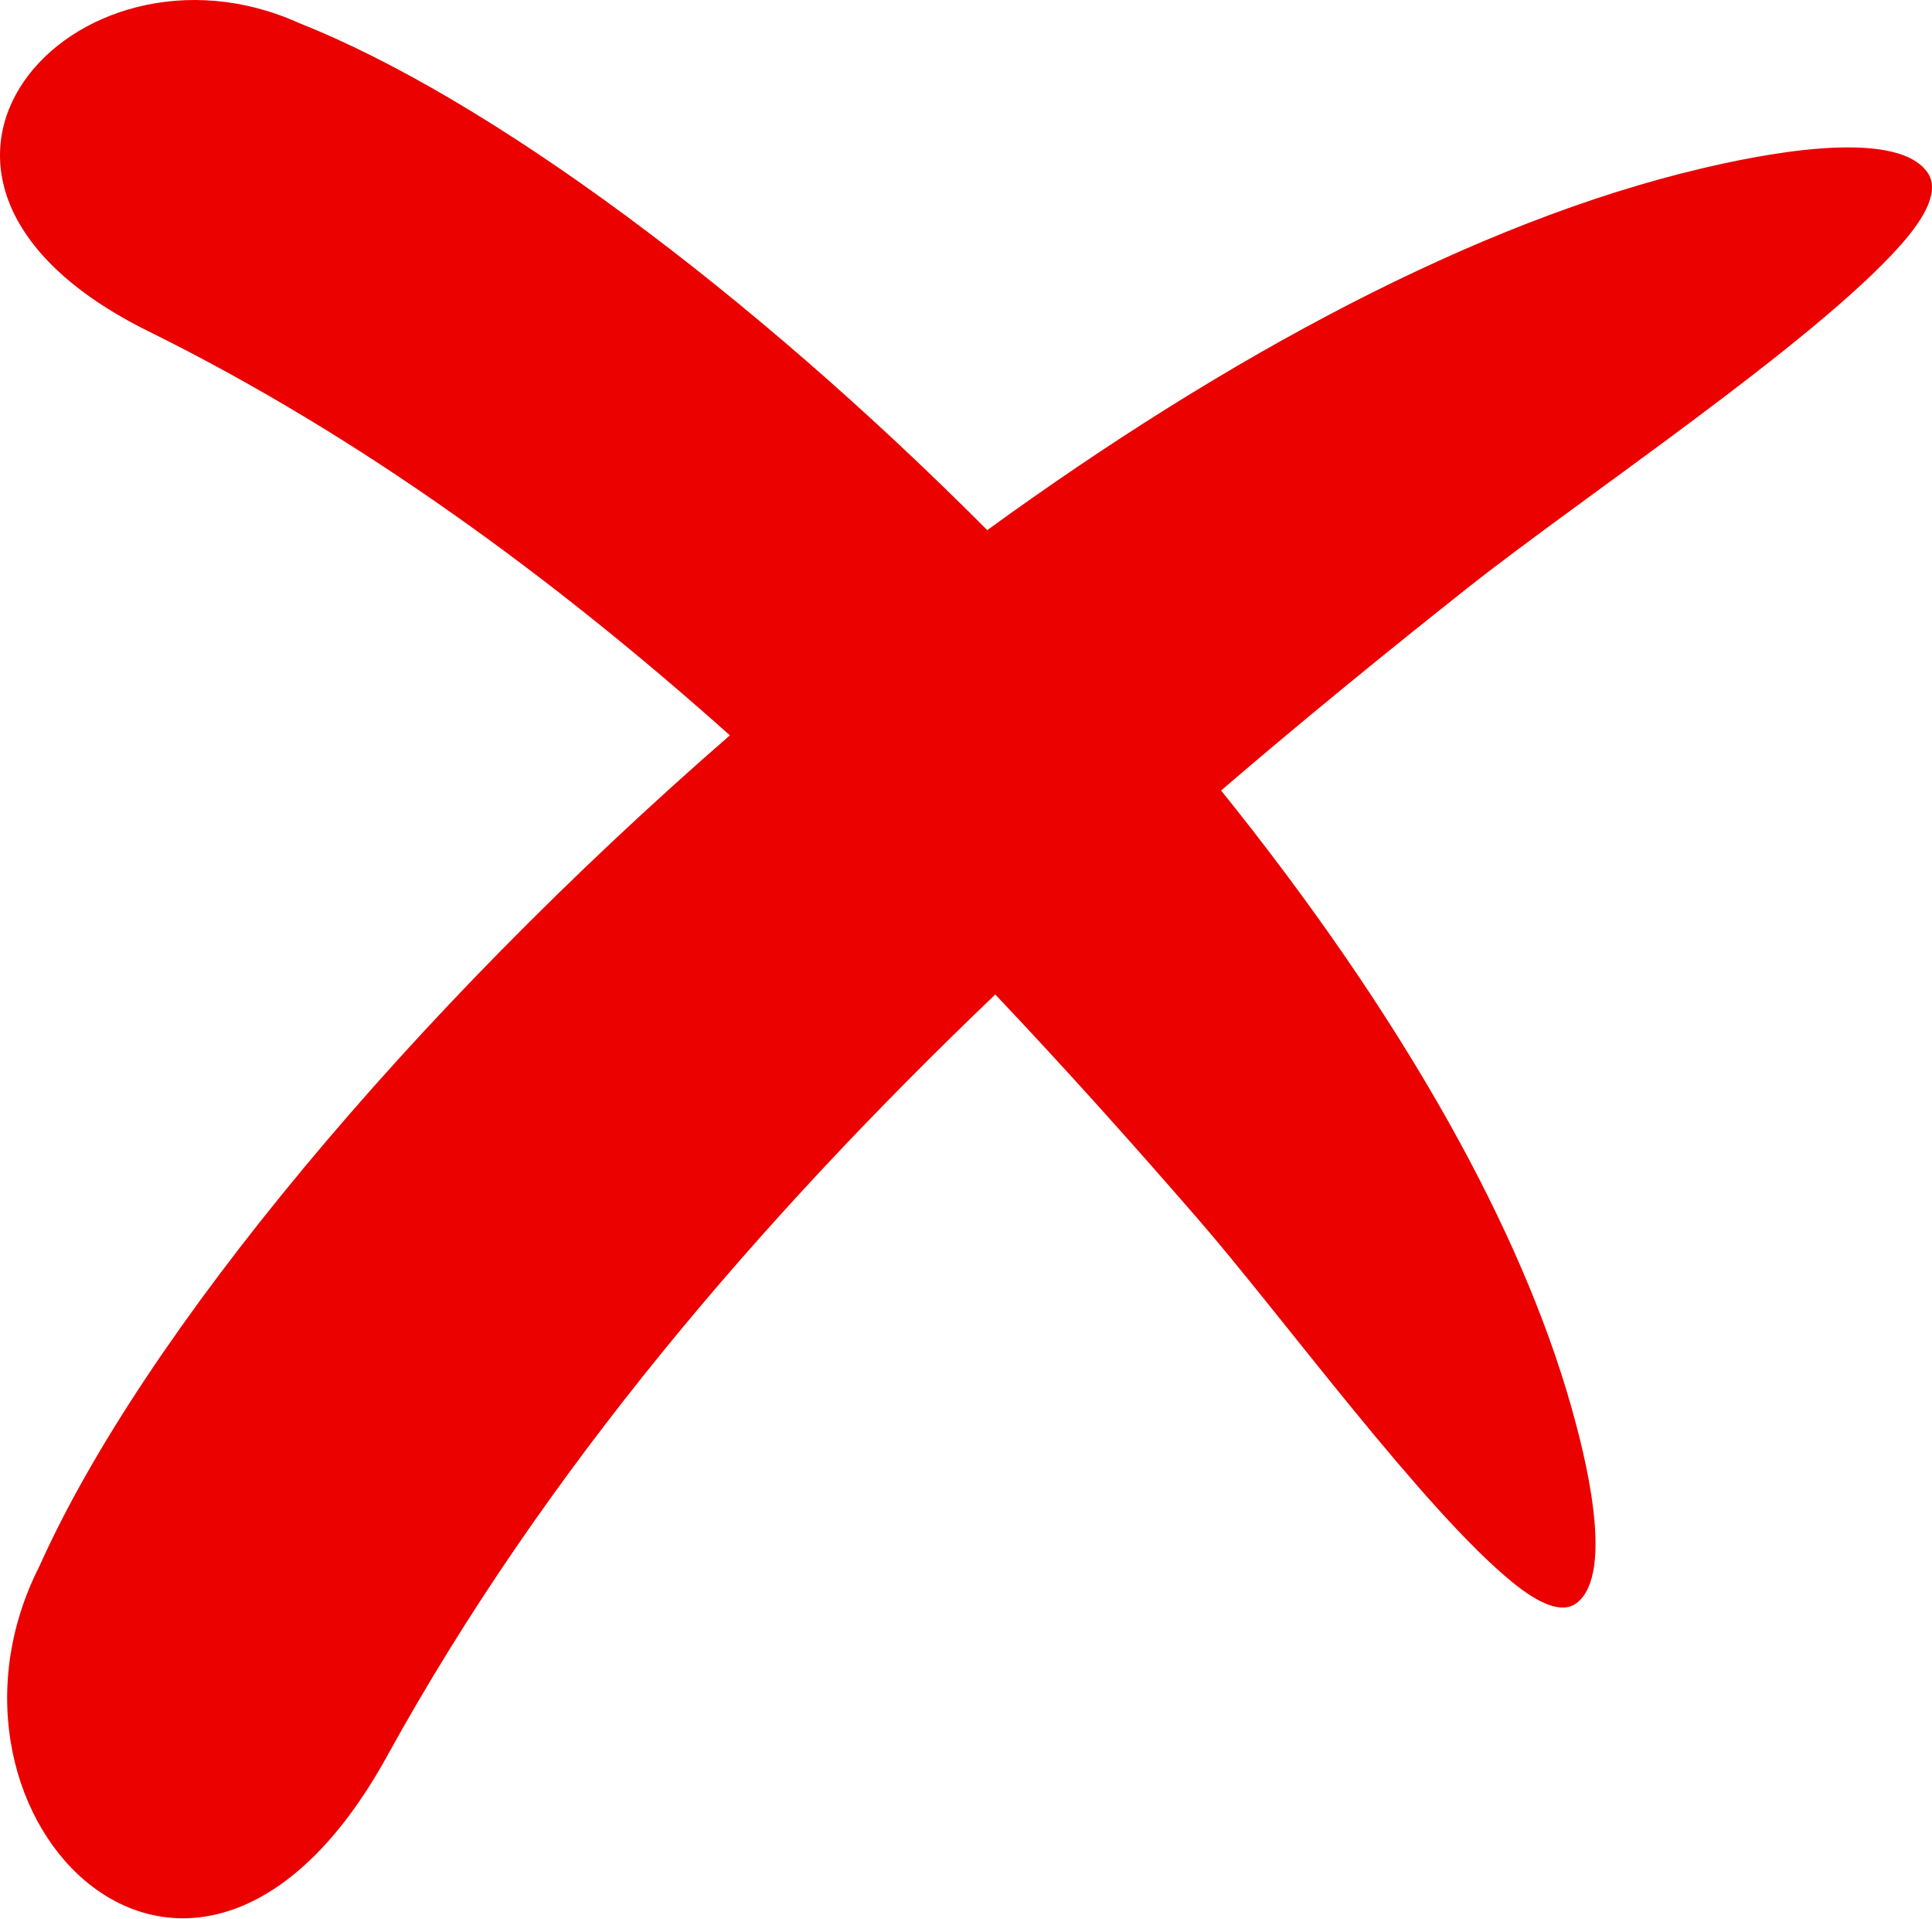
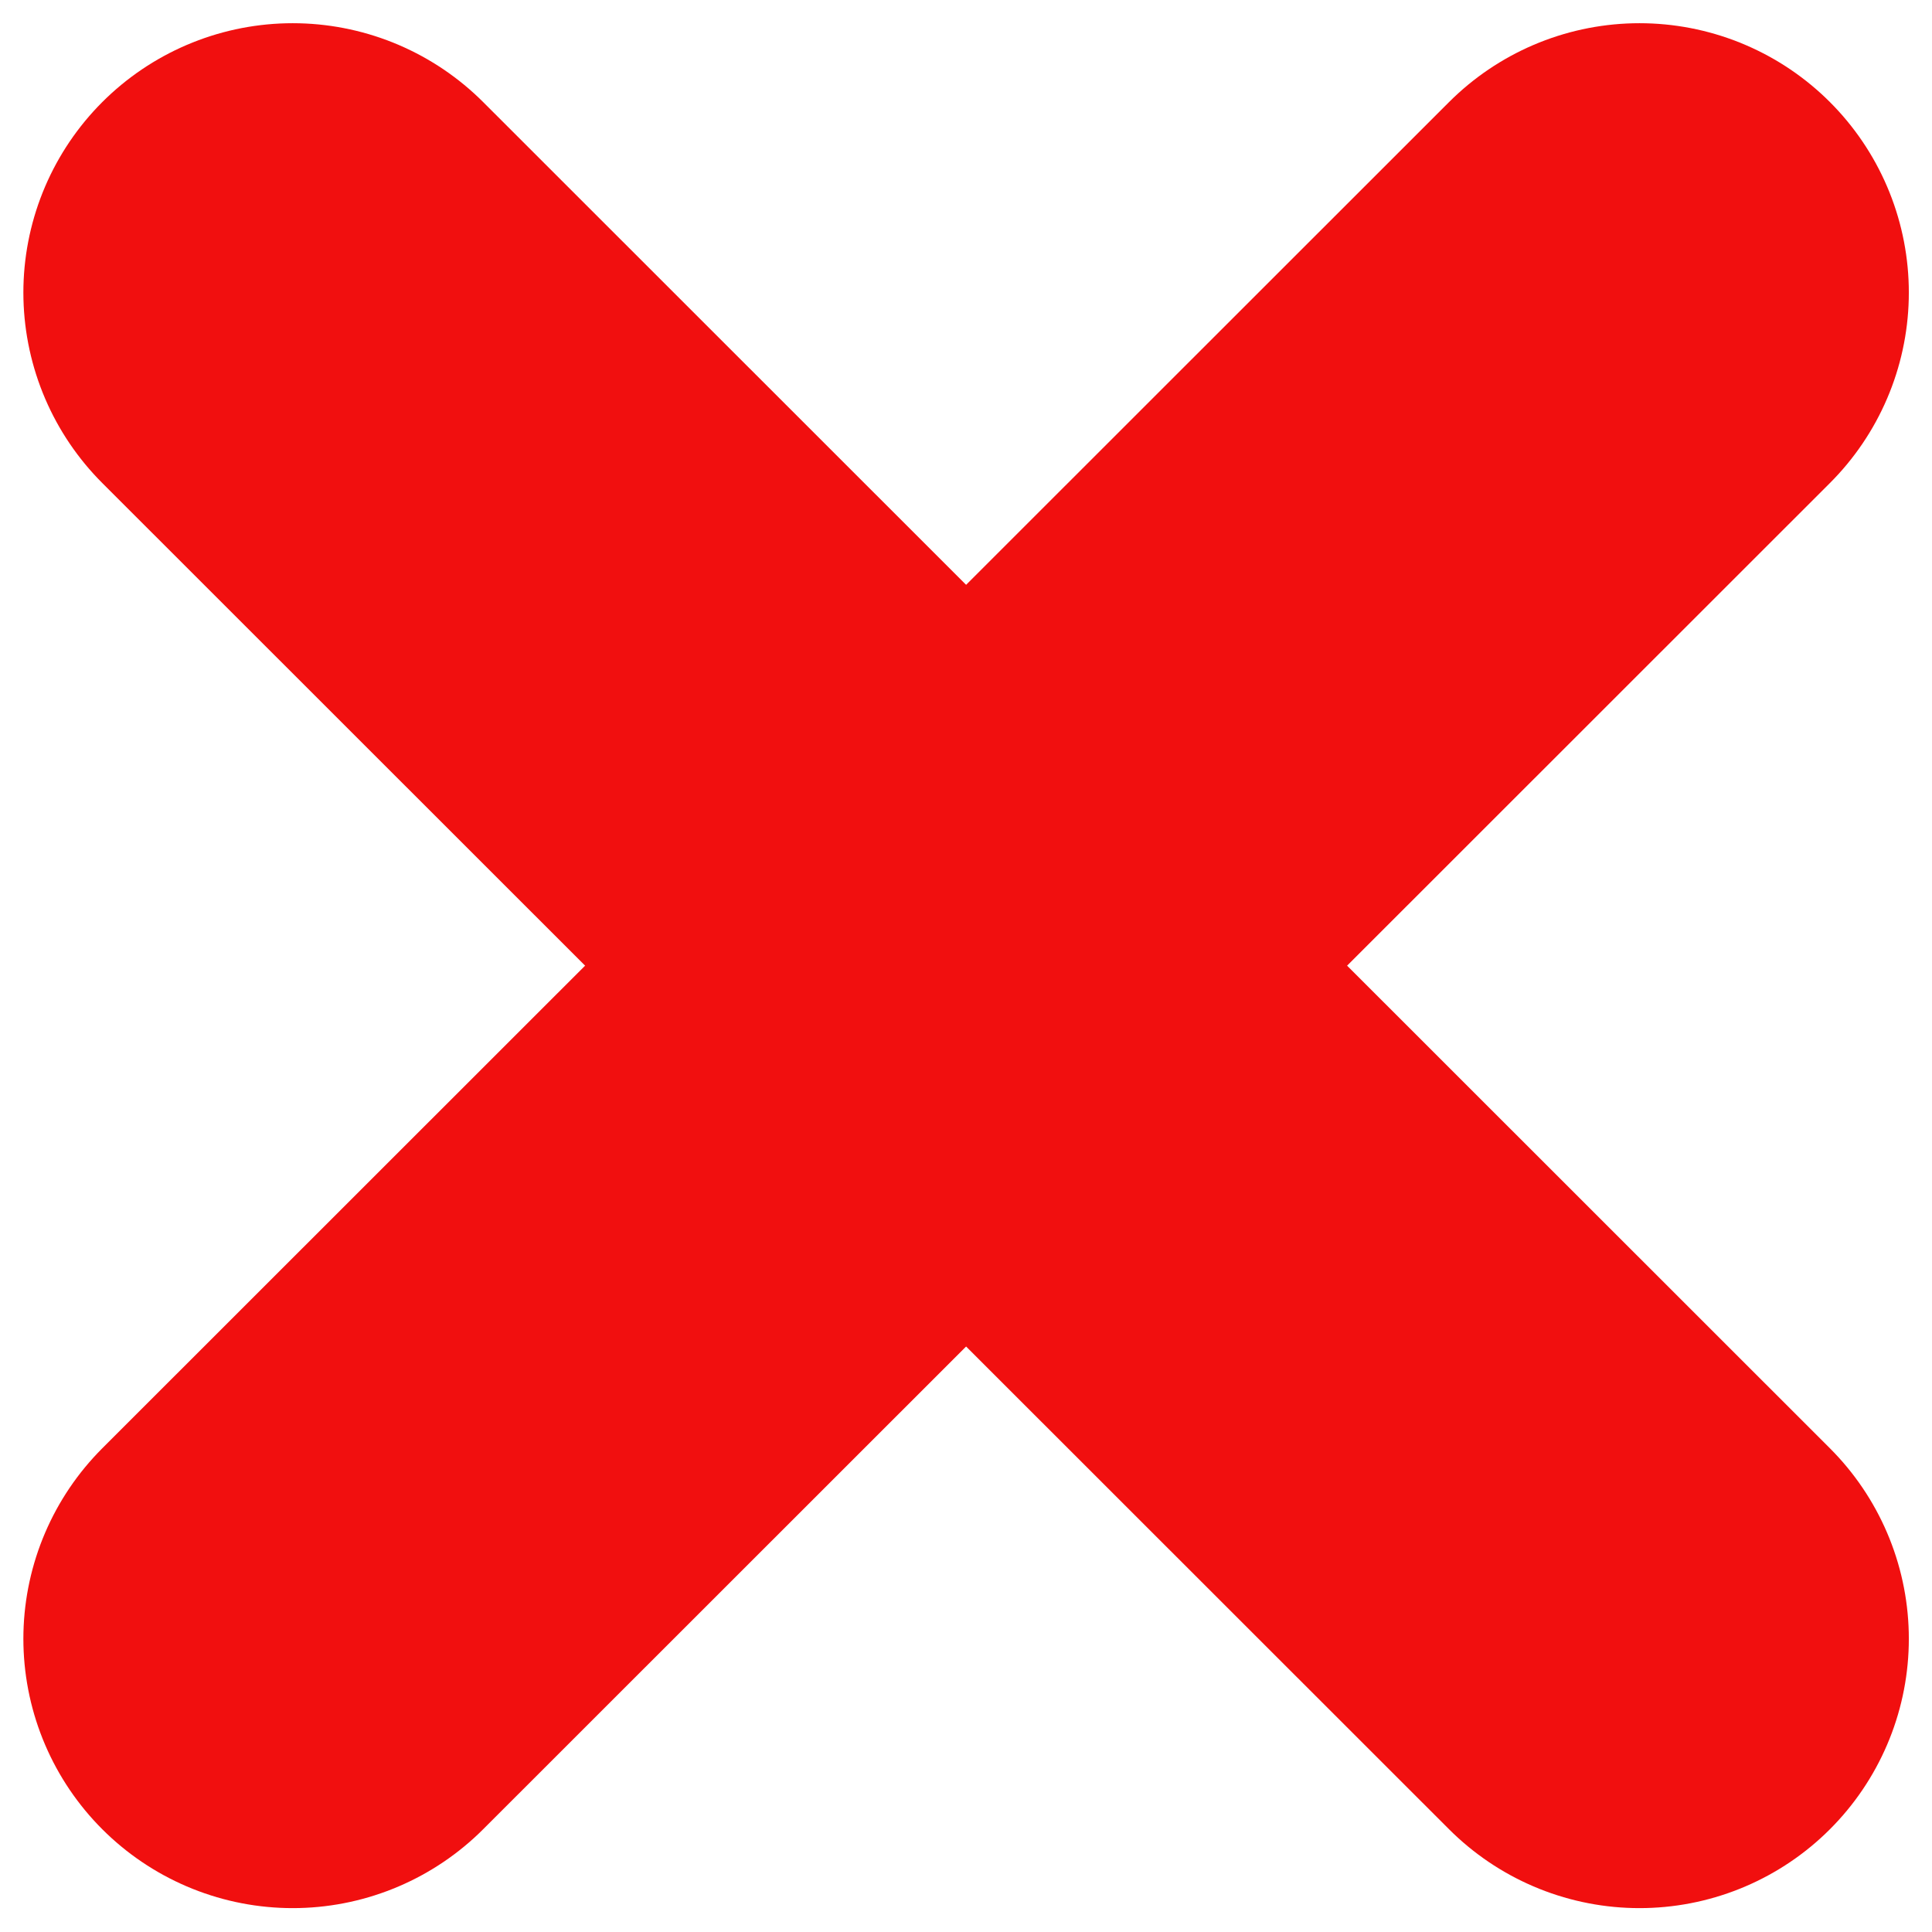
- <svg xmlns="http://www.w3.org/2000/svg" shape-rendering="geometricPrecision" text-rendering="geometricPrecision" image-rendering="optimizeQuality" fill-rule="evenodd" clip-rule="evenodd" viewBox="0 0 512 508.33">
-   <path fill="#EB0100" d="M317.99 323.62c-17.23-19.89-35.3-40.09-54.23-60.09-62.06 59.35-119.53 126.18-161.12 201.73-51.02 92.68-126.31 16.84-92.15-50.33 27.46-61.28 98.07-146.3 182.94-220.07-46.74-41.72-97.97-79.34-154.08-107.07C-42.76 47.2 19.97-20.82 79.37 6.16c50.04 19.82 119.09 70.85 182.26 134.32 63.11-45.86 129.55-81.8 189.45-95.87 13-3.06 50.95-11.33 59.69 1.04 3.29 4.67-.33 11.68-7.08 19.29-22.99 25.96-84.78 67.12-114.72 90.82-21.61 17.11-43.55 34.99-65.37 53.71 23.2 28.81 43.94 58.64 60.47 88.17 14.37 25.66 25.55 51.1 32.42 75.46 3.14 11.13 11.75 43.64 1.38 51.66-3.91 3.03-10.11.16-16.95-5.38-23.34-18.89-61.29-70.77-82.93-95.76z" />
+ <svg xmlns="http://www.w3.org/2000/svg" width="128mm" height="128mm" viewBox="0 0 128 128" version="1.1" id="svg21963">
+   <defs id="defs21960" />
+   <g id="layer1" style="fill:none;fill-opacity:1;stroke:#f10f0f;stroke-opacity:1">
+     <g id="g21936" transform="matrix(36.12399,0,0,36.12399,-24271.651,-13462.884)" style="stroke:#f10f0f;stroke-opacity:1;fill:none;fill-opacity:1">
+       <g id="g21942" transform="translate(-0.2797422,-0.01203183)" style="fill:none;fill-opacity:1;stroke:#f10f0f;stroke-opacity:1">
+         <path style="fill:none;fill-opacity:1;stroke:#f10f0f;stroke-width:0.988;stroke-linecap:round;stroke-linejoin:round;stroke-dasharray:none;stroke-opacity:1" d="m 672.715,373.234 2.47,2.469" id="path21932" />
+         <path style="fill:none;fill-opacity:1;stroke:#f10f0f;stroke-width:0.988;stroke-linecap:round;stroke-linejoin:round;stroke-dasharray:none;stroke-opacity:1" d="m 675.185,373.234 -2.47,2.469" id="path21934" />
+       </g>
+     </g>
+   </g>
</svg>
